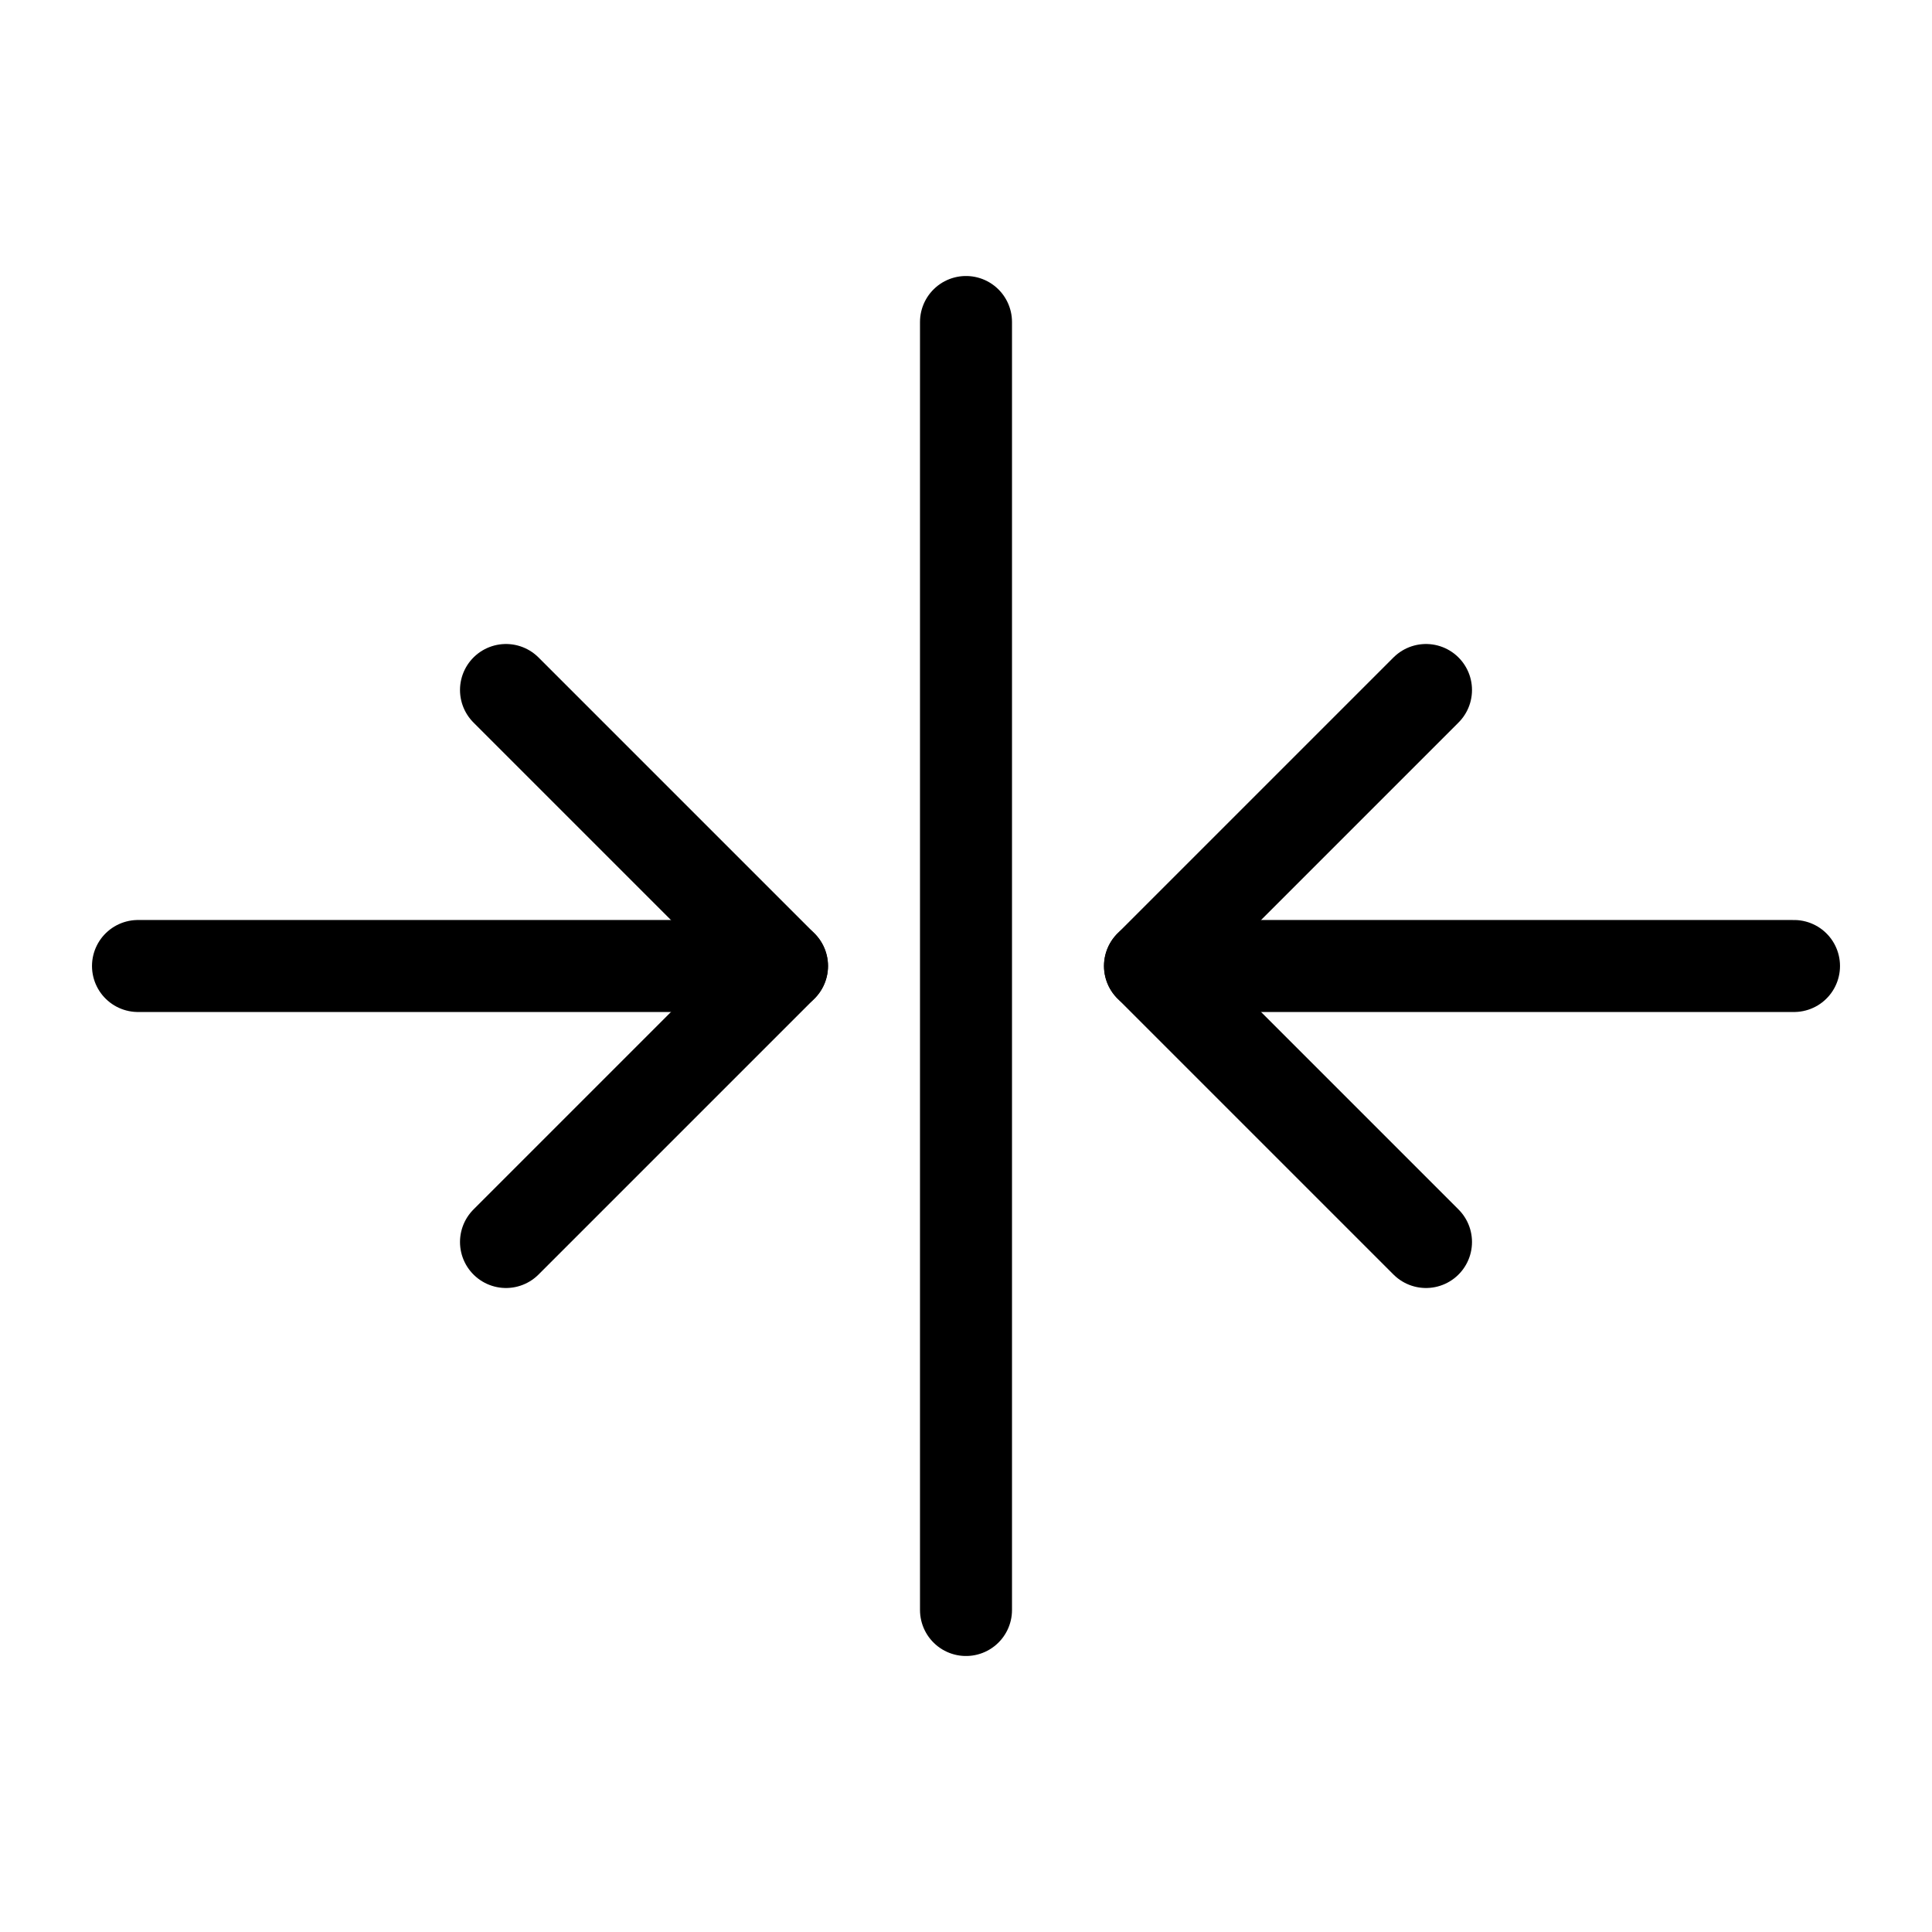
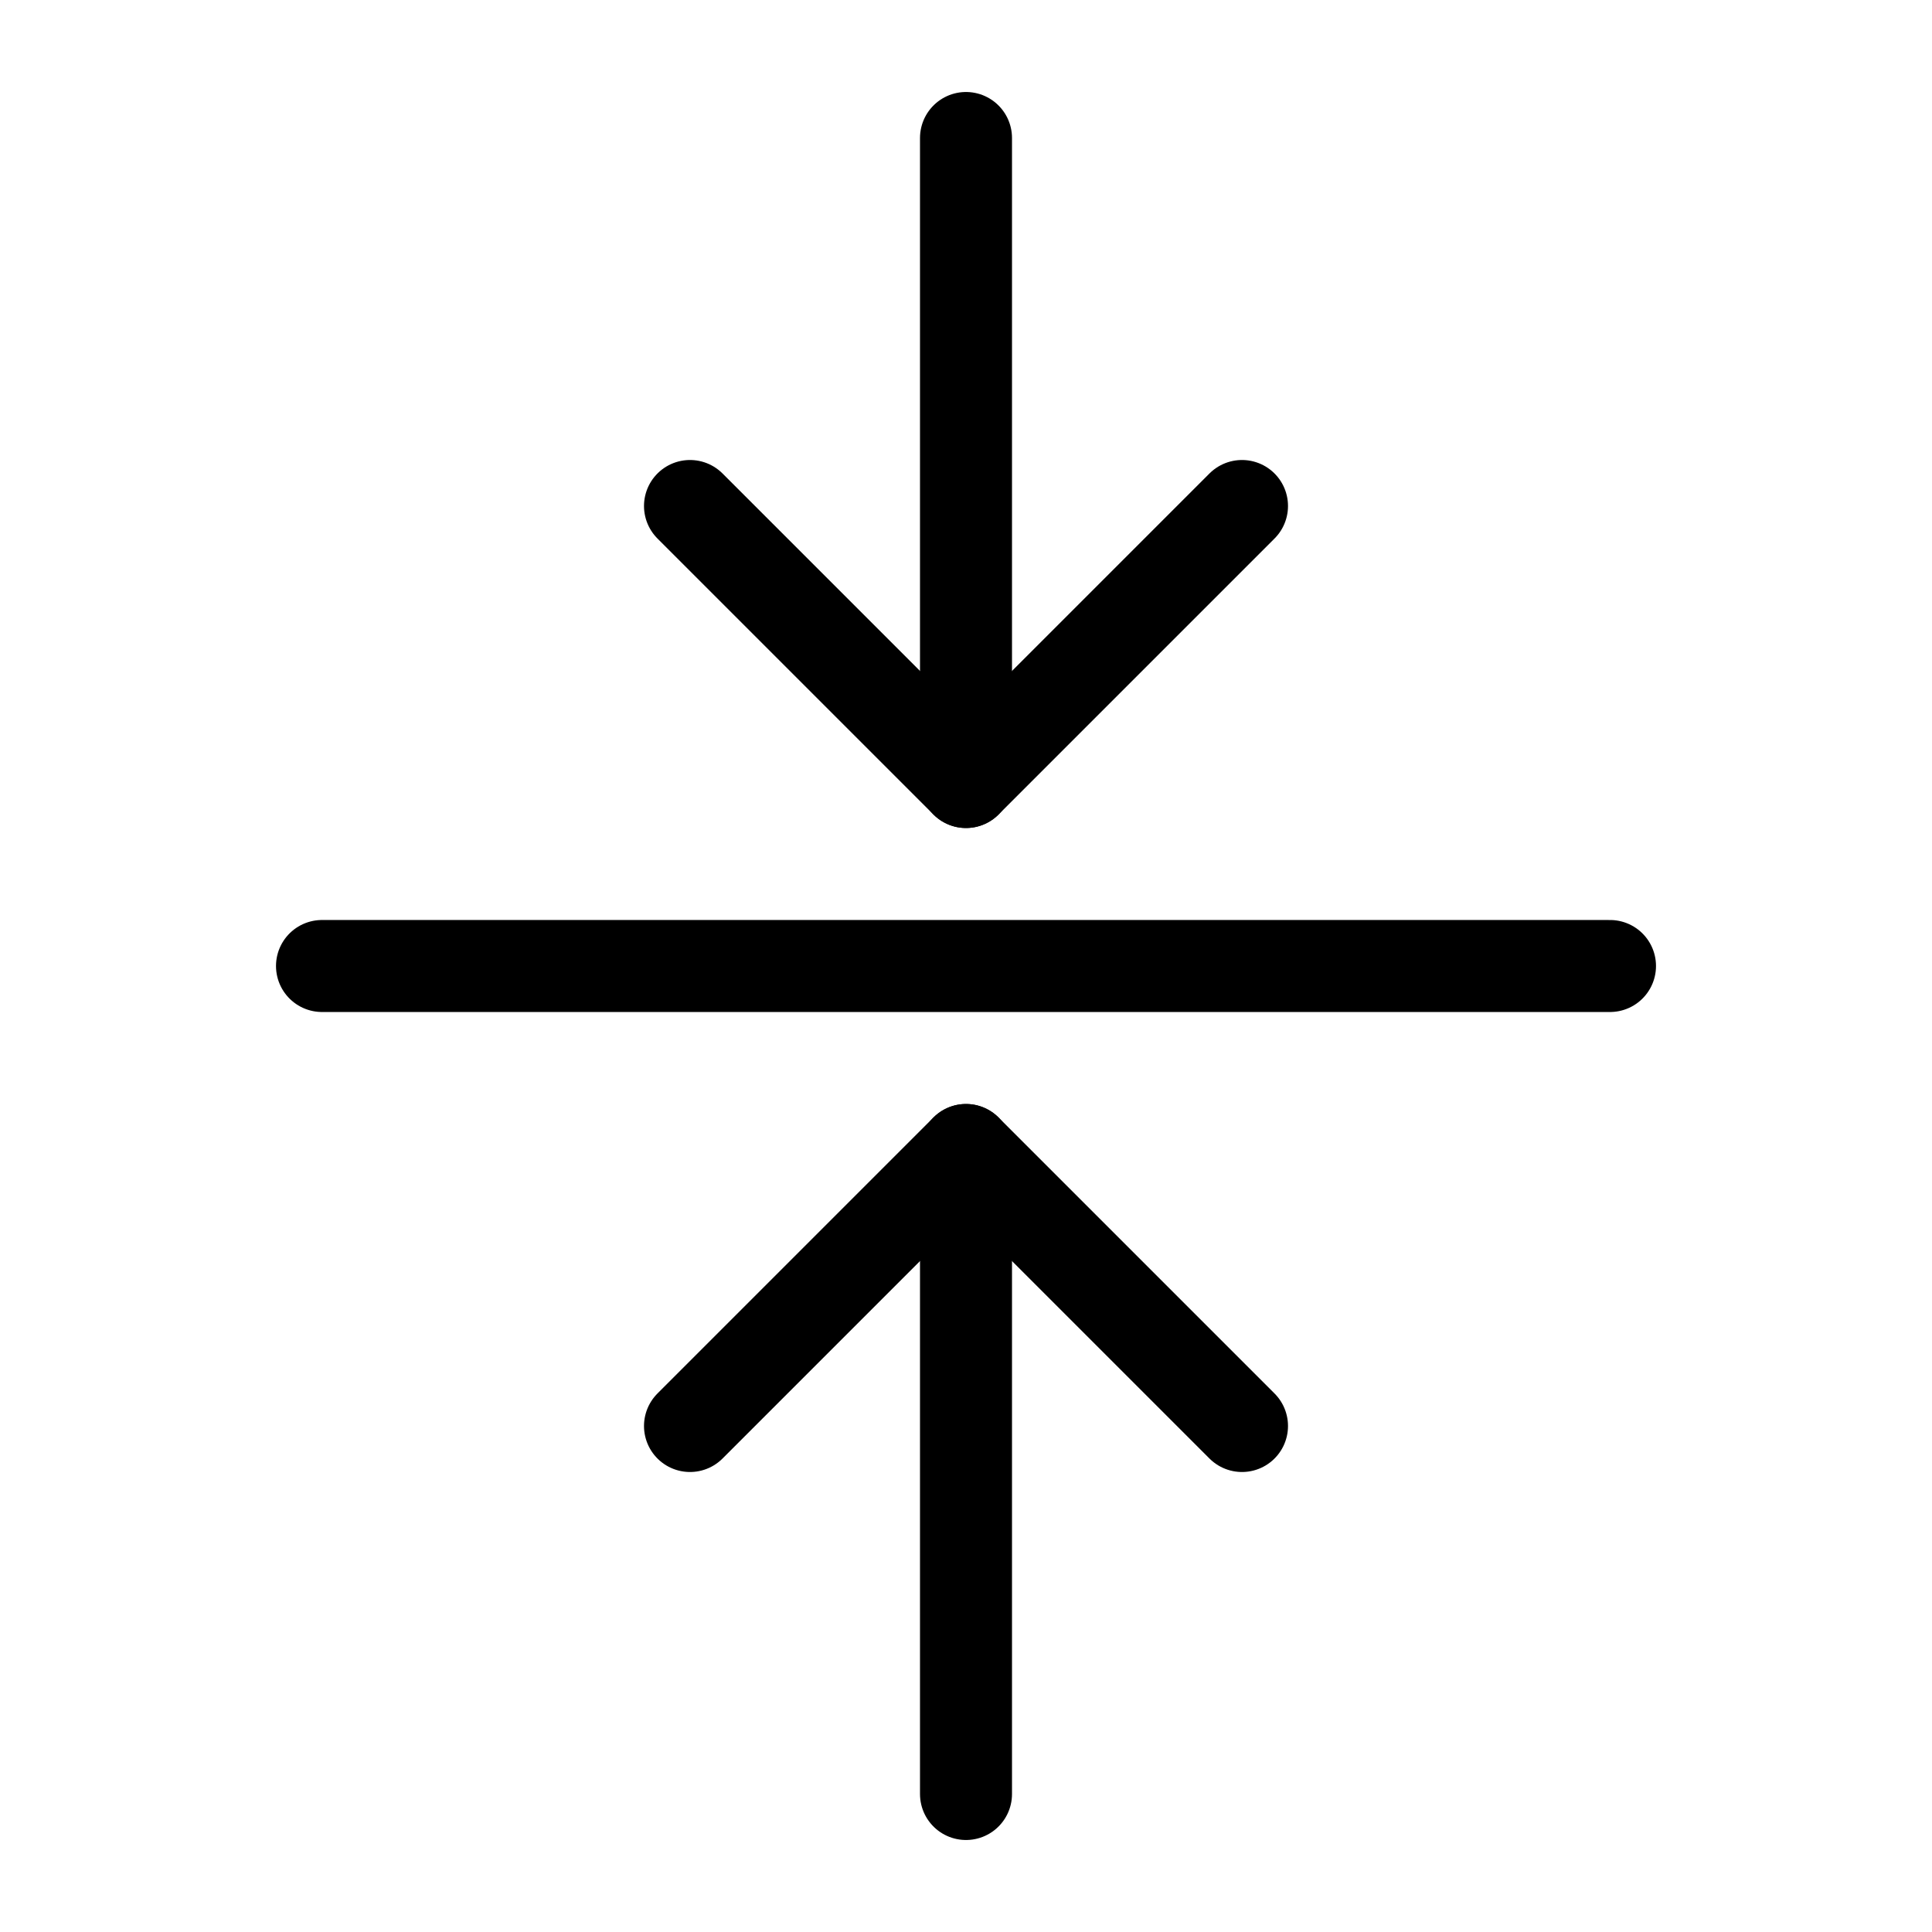
<svg xmlns="http://www.w3.org/2000/svg" height="21" viewBox="0 0 21 21" width="21">
-   <g fill="none" fill-rule="evenodd" stroke="currentColor" stroke-linecap="round" stroke-linejoin="round" transform="translate(1 3)">
-     <path d="m14.5 4.5-3 3 3 3" />
-     <path d="m18.5 7.5h-7" />
-     <path d="m4.5 4.5 3 3-3 3" />
-     <path d="m7.5 7.5h-7" />
-     <path d="m9.5.5v14" />
+   <g fill="none" fill-rule="evenodd" stroke="currentColor" stroke-linecap="round" stroke-linejoin="round" transform="translate(3 1)">
+     <path d="m4.5 4.5 3 3 3-3" />
+     <path d="m7.5.5v7" />
+     <path d="m4.5 14.5 3-3 3 3" />
+     <path d="m7.5 11.5v7" />
+     <path d="m.5 9.5h14" />
  </g>
</svg>
